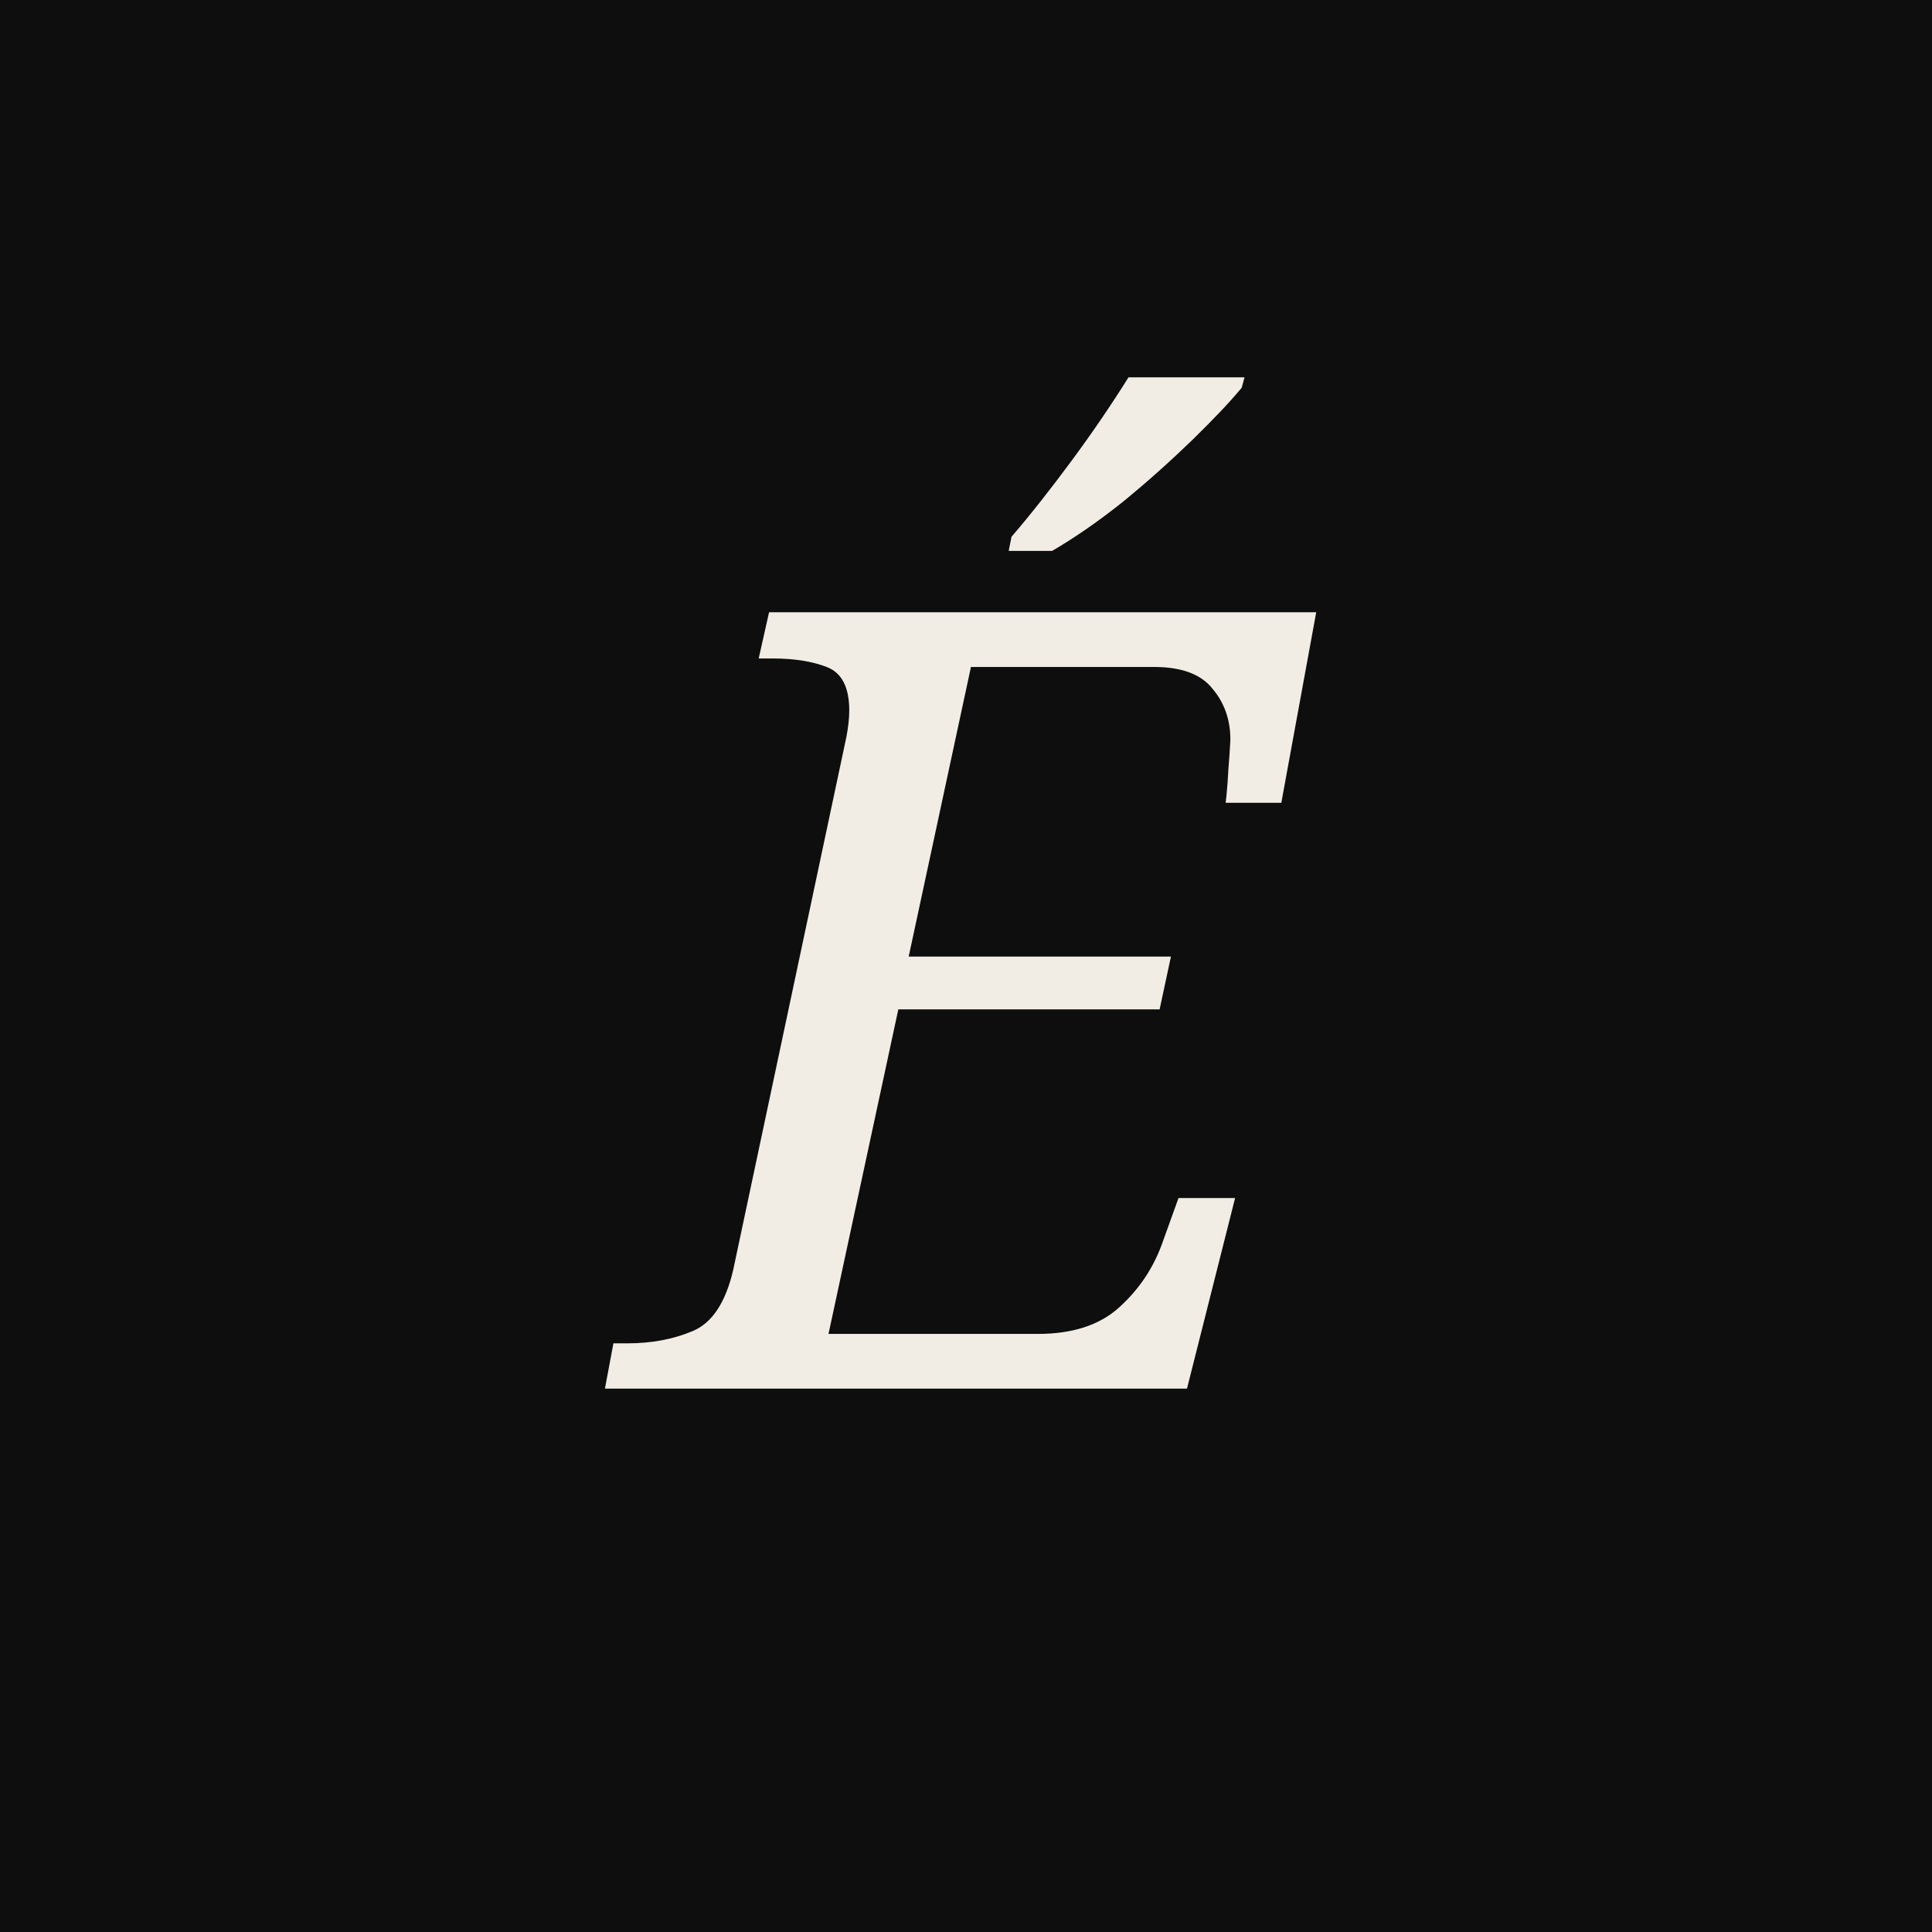
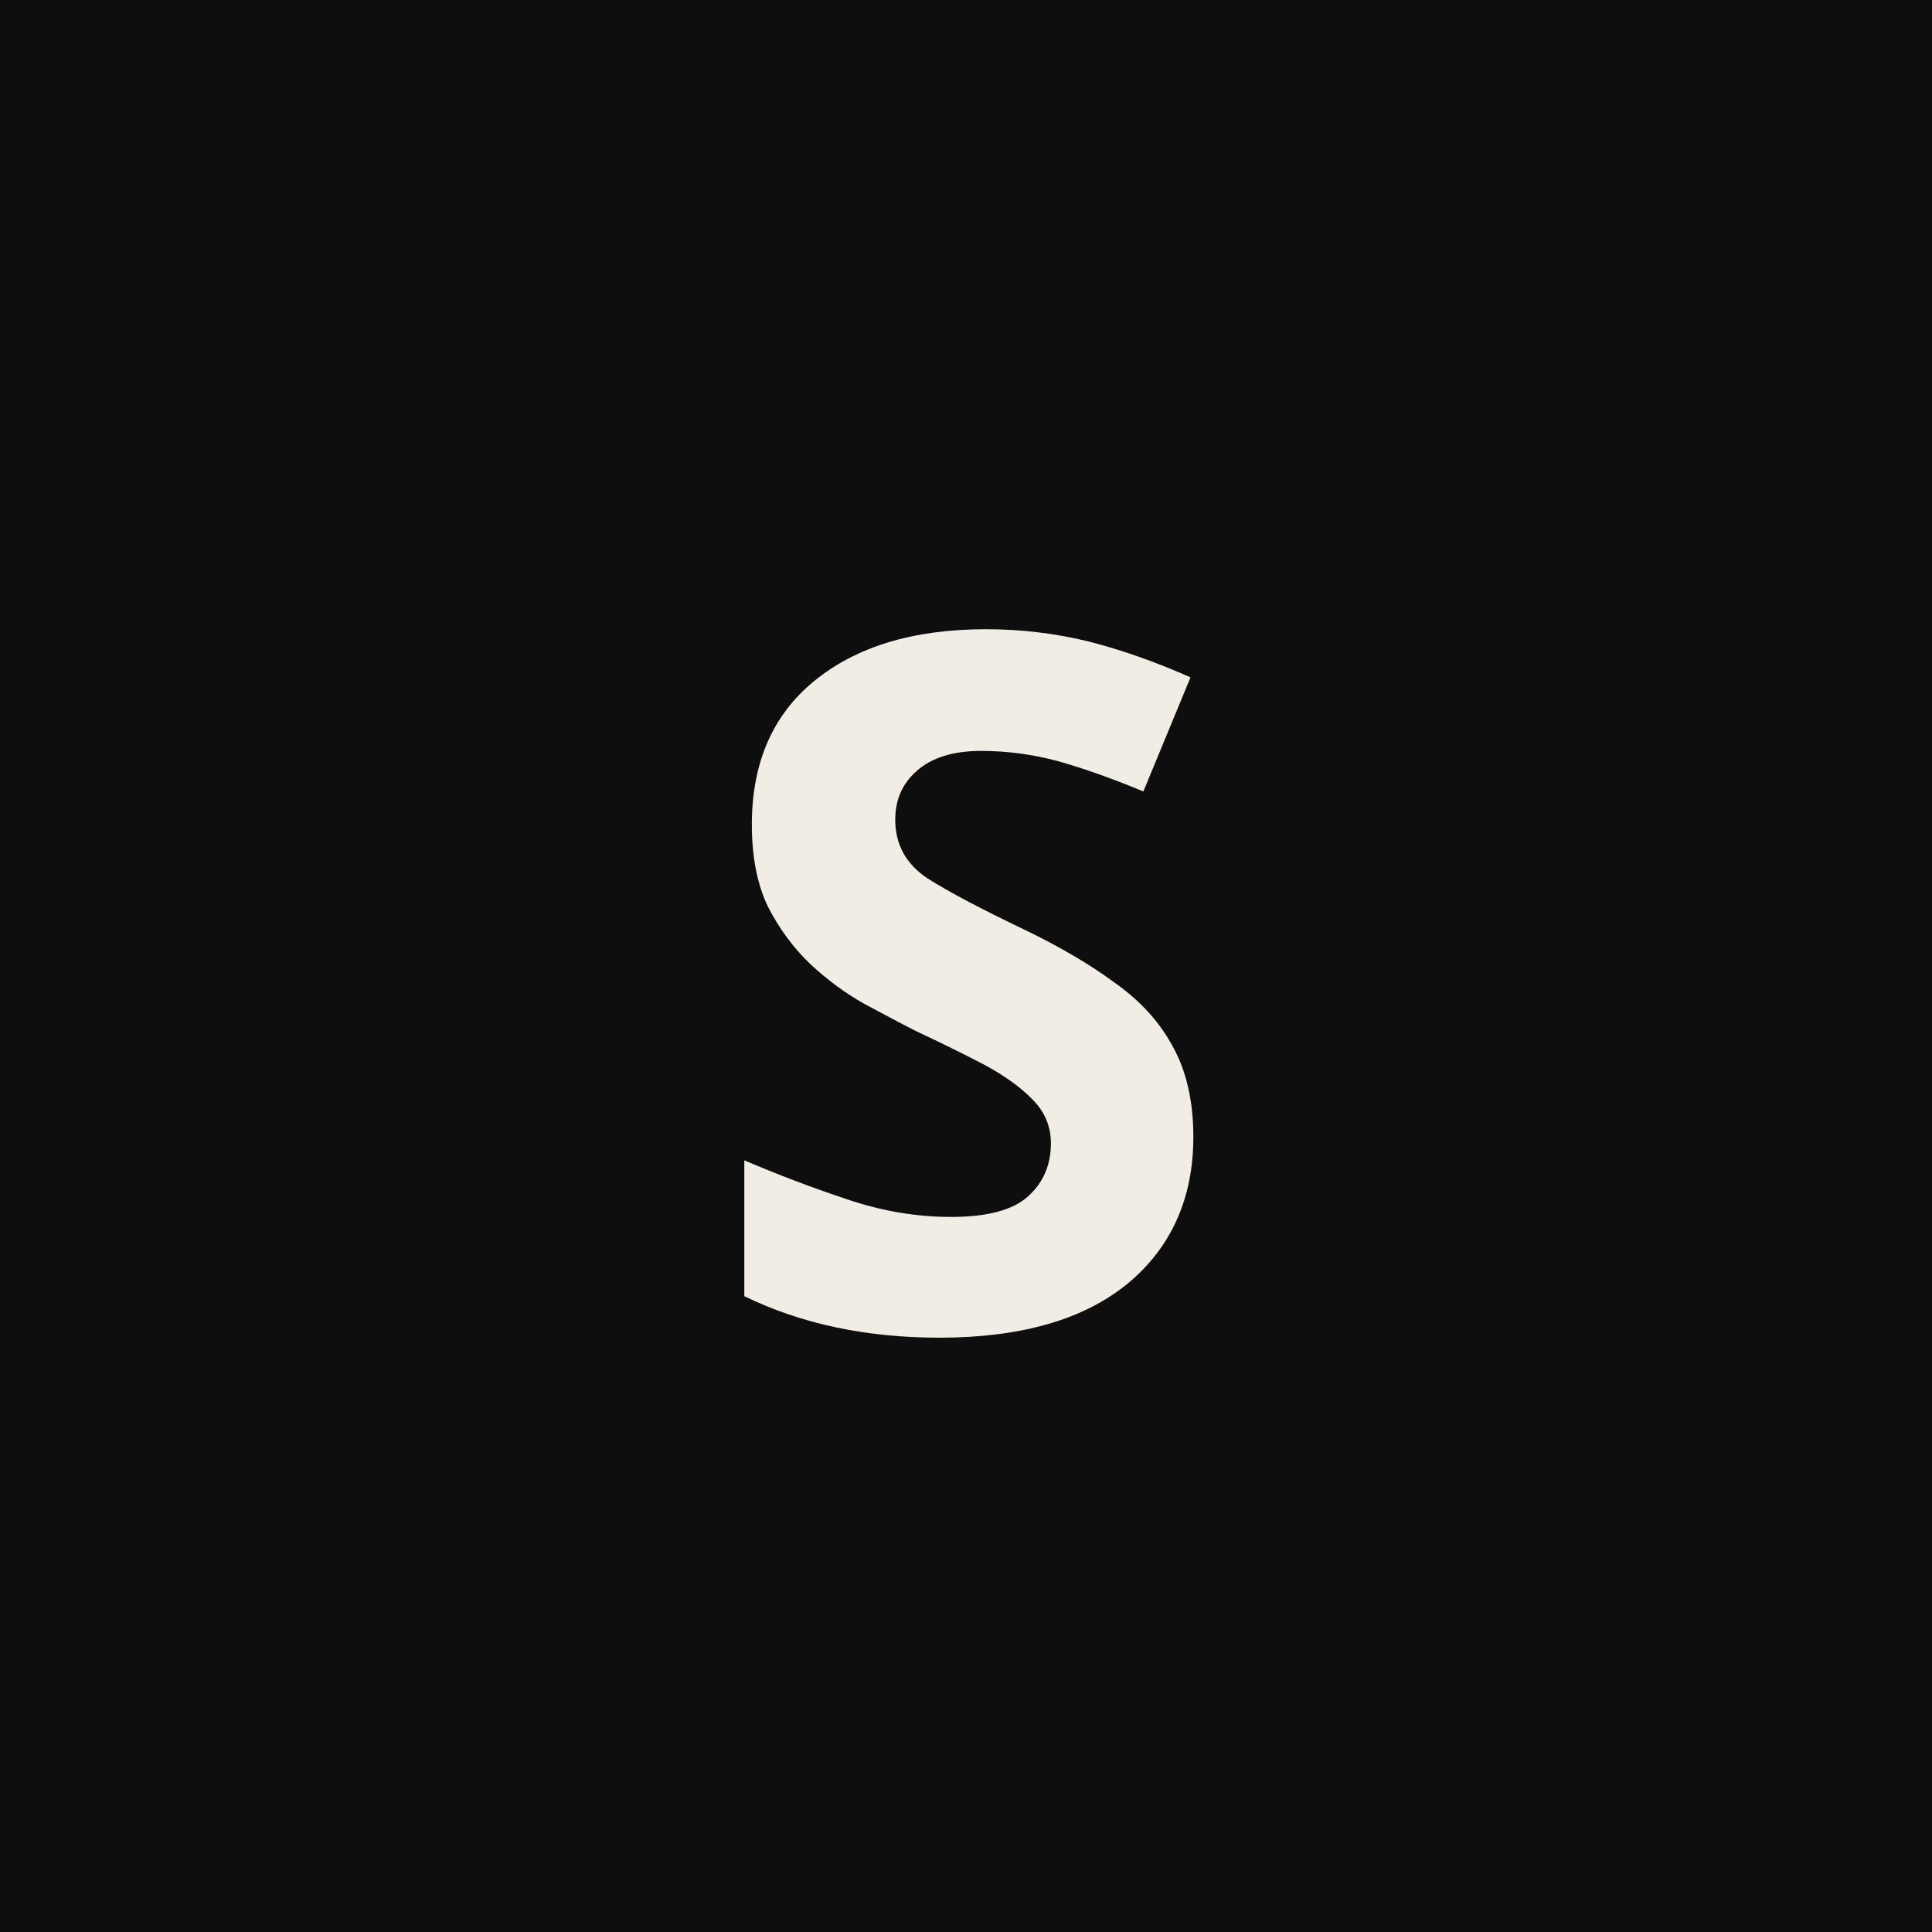
<svg xmlns="http://www.w3.org/2000/svg" viewBox="0 0 32 32">
  <rect width="32" height="32" fill="#0E0E0E" />
-   <text x="16" y="23" text-anchor="middle" font-family="Georgia, serif" font-style="italic" font-size="18" fill="#F2EDE4">É</text>
+   <text x="16" y="22" text-anchor="middle" font-family="Syne, system-ui, sans-serif" font-weight="700" font-size="16" fill="#F2EDE4">S</text>
</svg>
